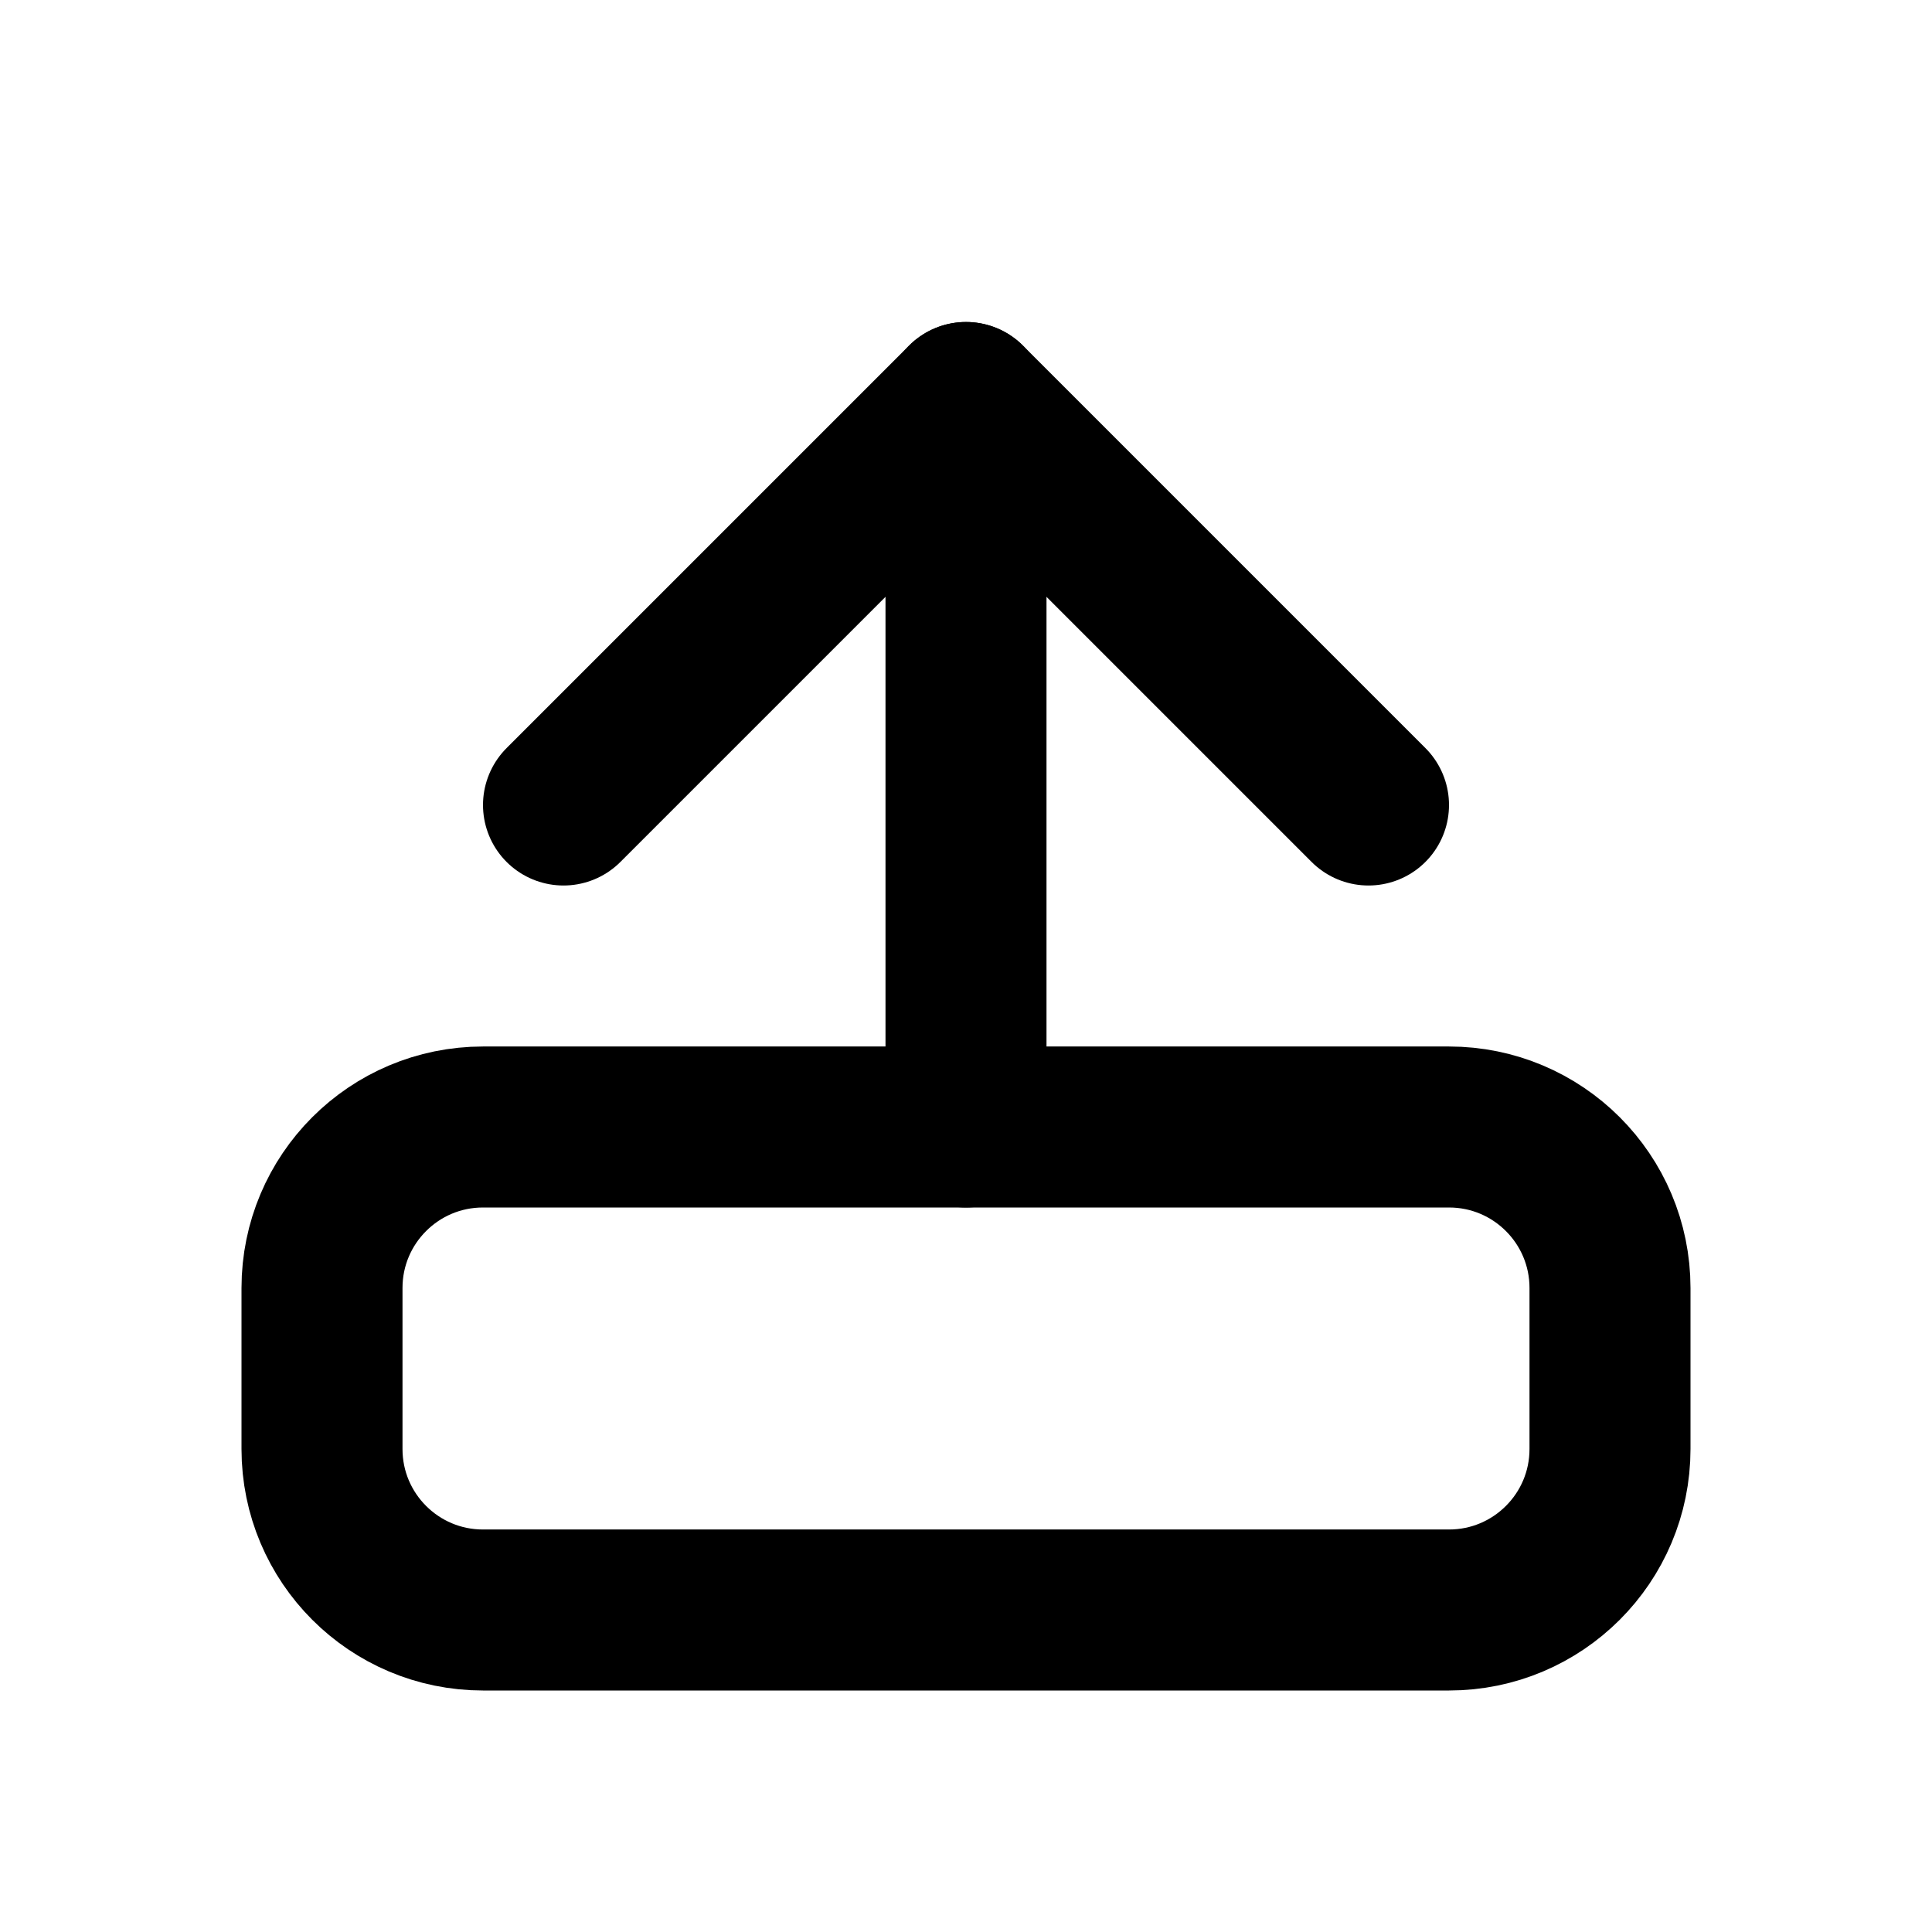
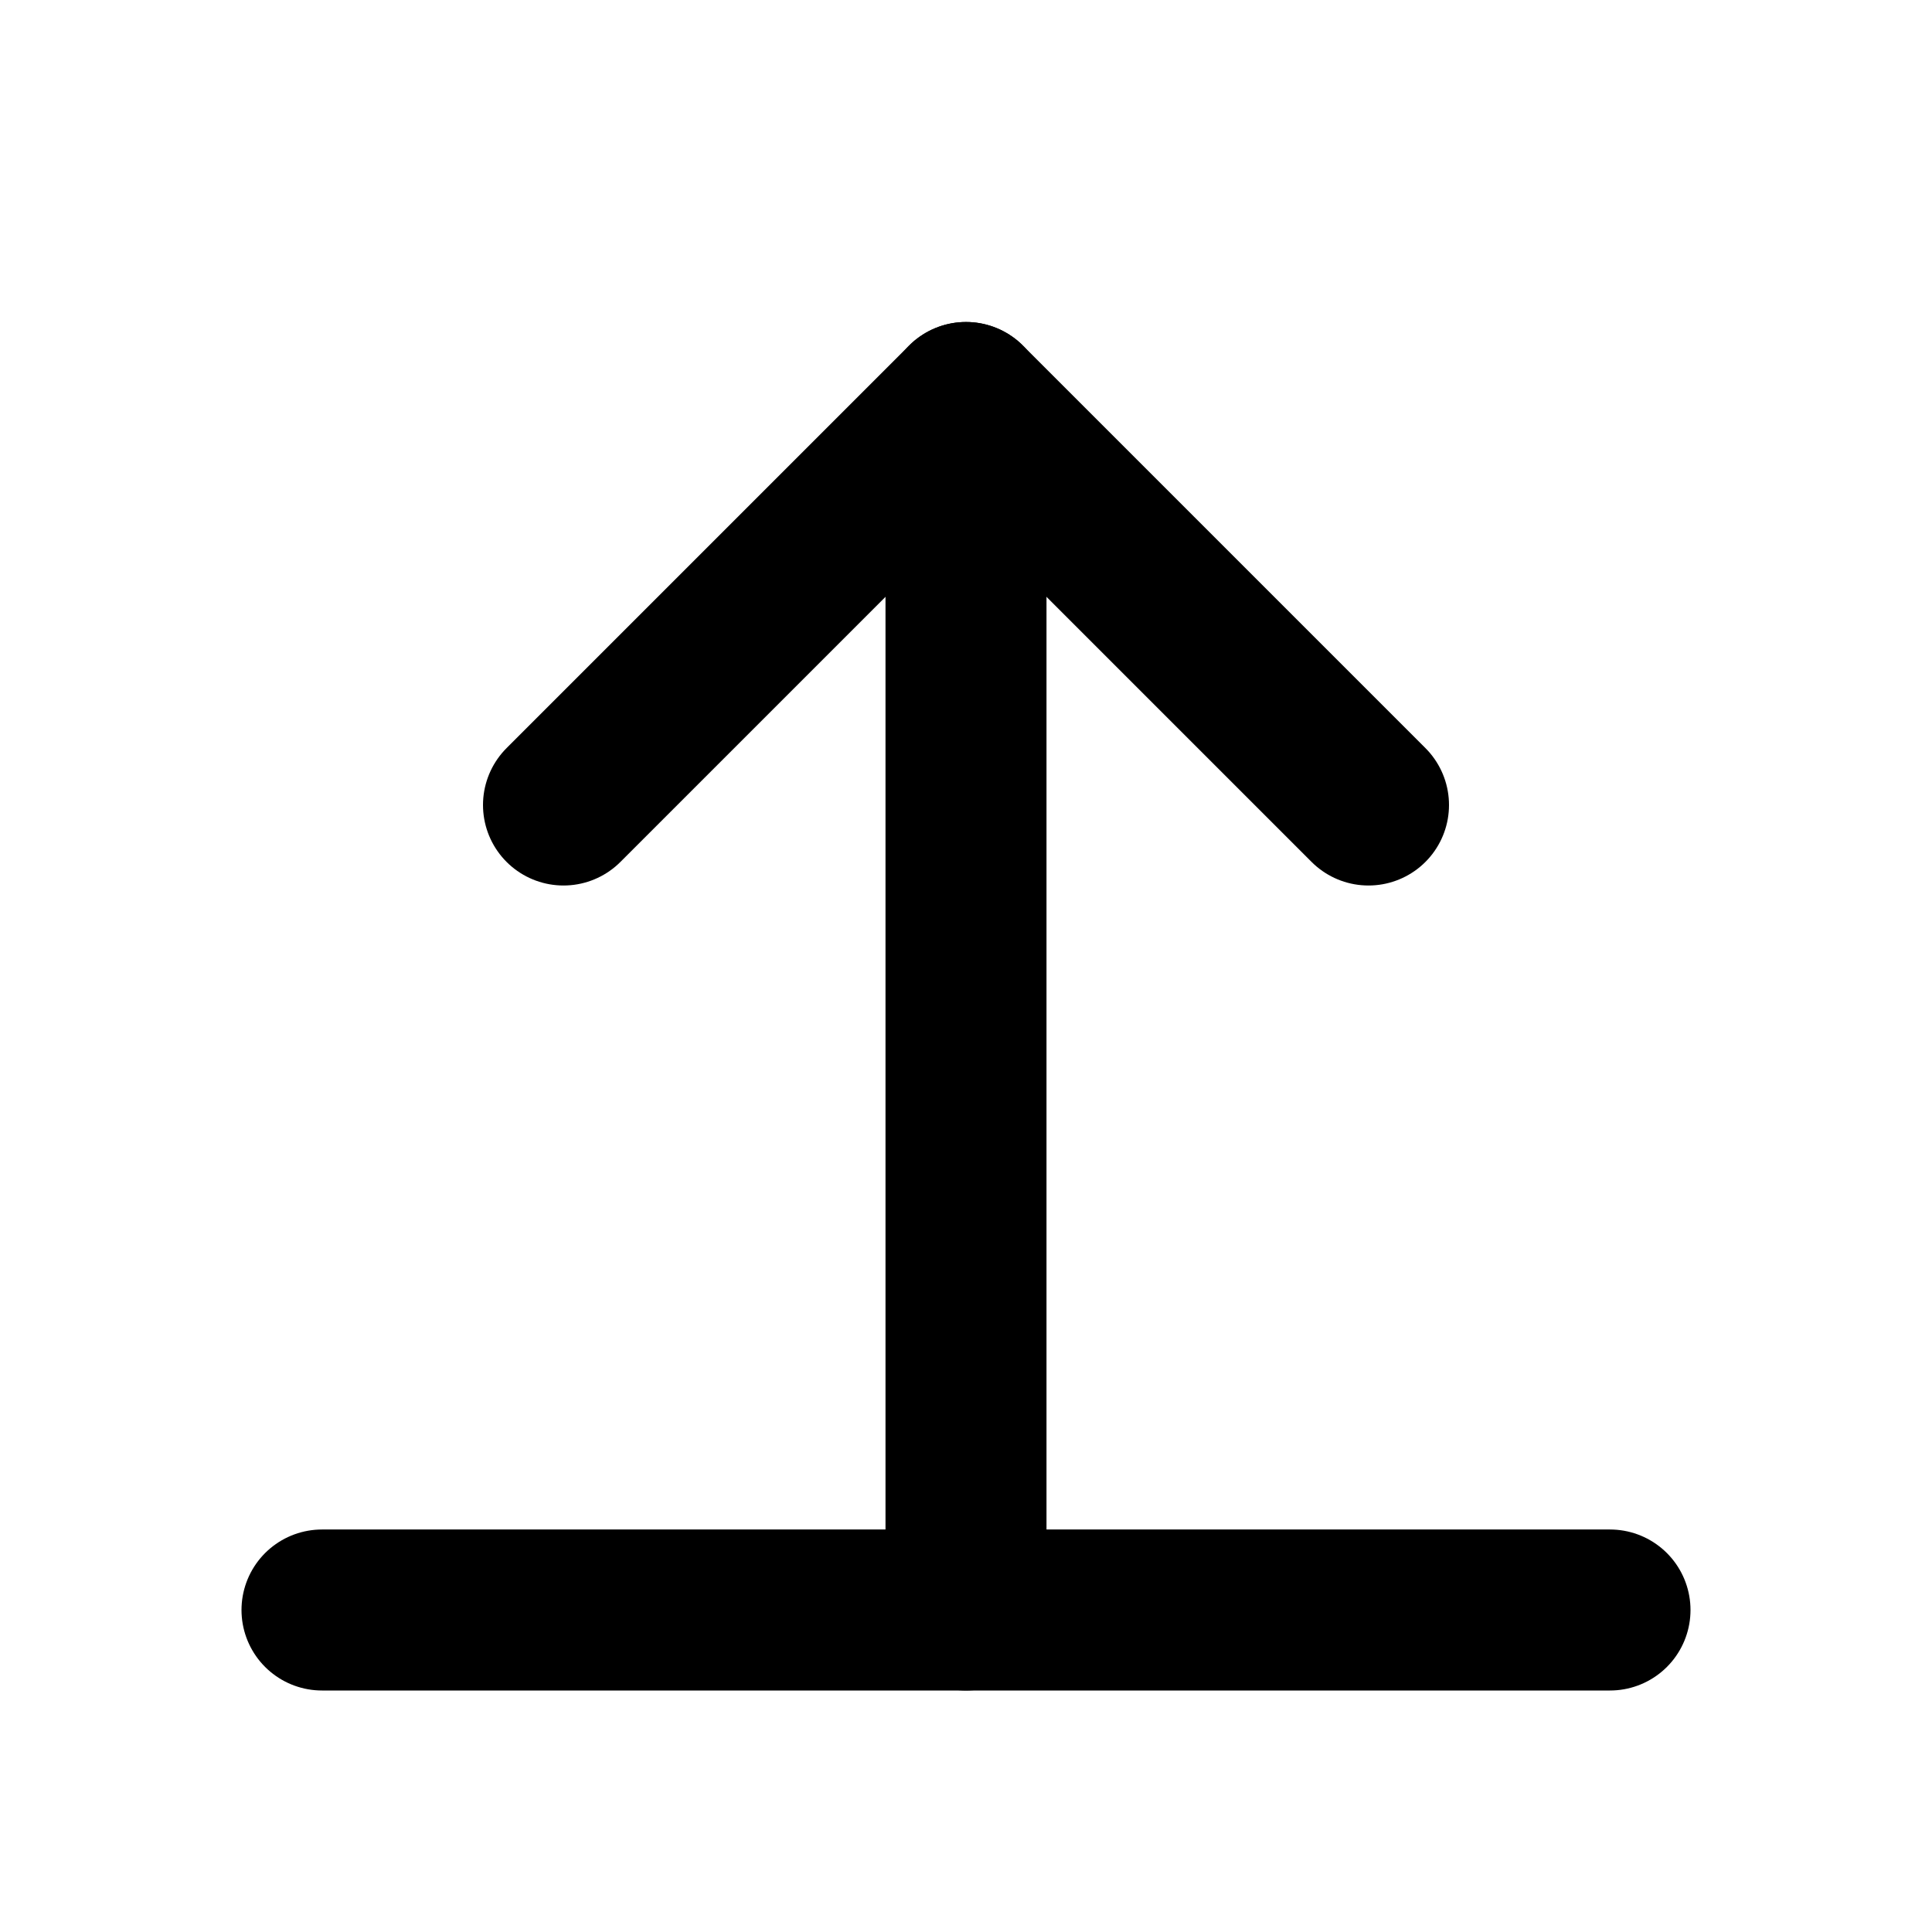
<svg xmlns="http://www.w3.org/2000/svg" viewBox="0 0 24 24" width="24" height="24" fill="none" stroke="currentColor" stroke-width="2" stroke-linecap="round" stroke-linejoin="round">
-   <rect x="4" y="14" width="16" height="6" rx="2" />
  <polyline points="7,10 12,5 17,10" />
-   <line x1="12" y1="5" x2="12" y2="14" />
+   <line x1="12" y1="5" x2="12" y2="20" />
+   <line x1="4" y1="20" x2="20" y2="20" />
</svg>
